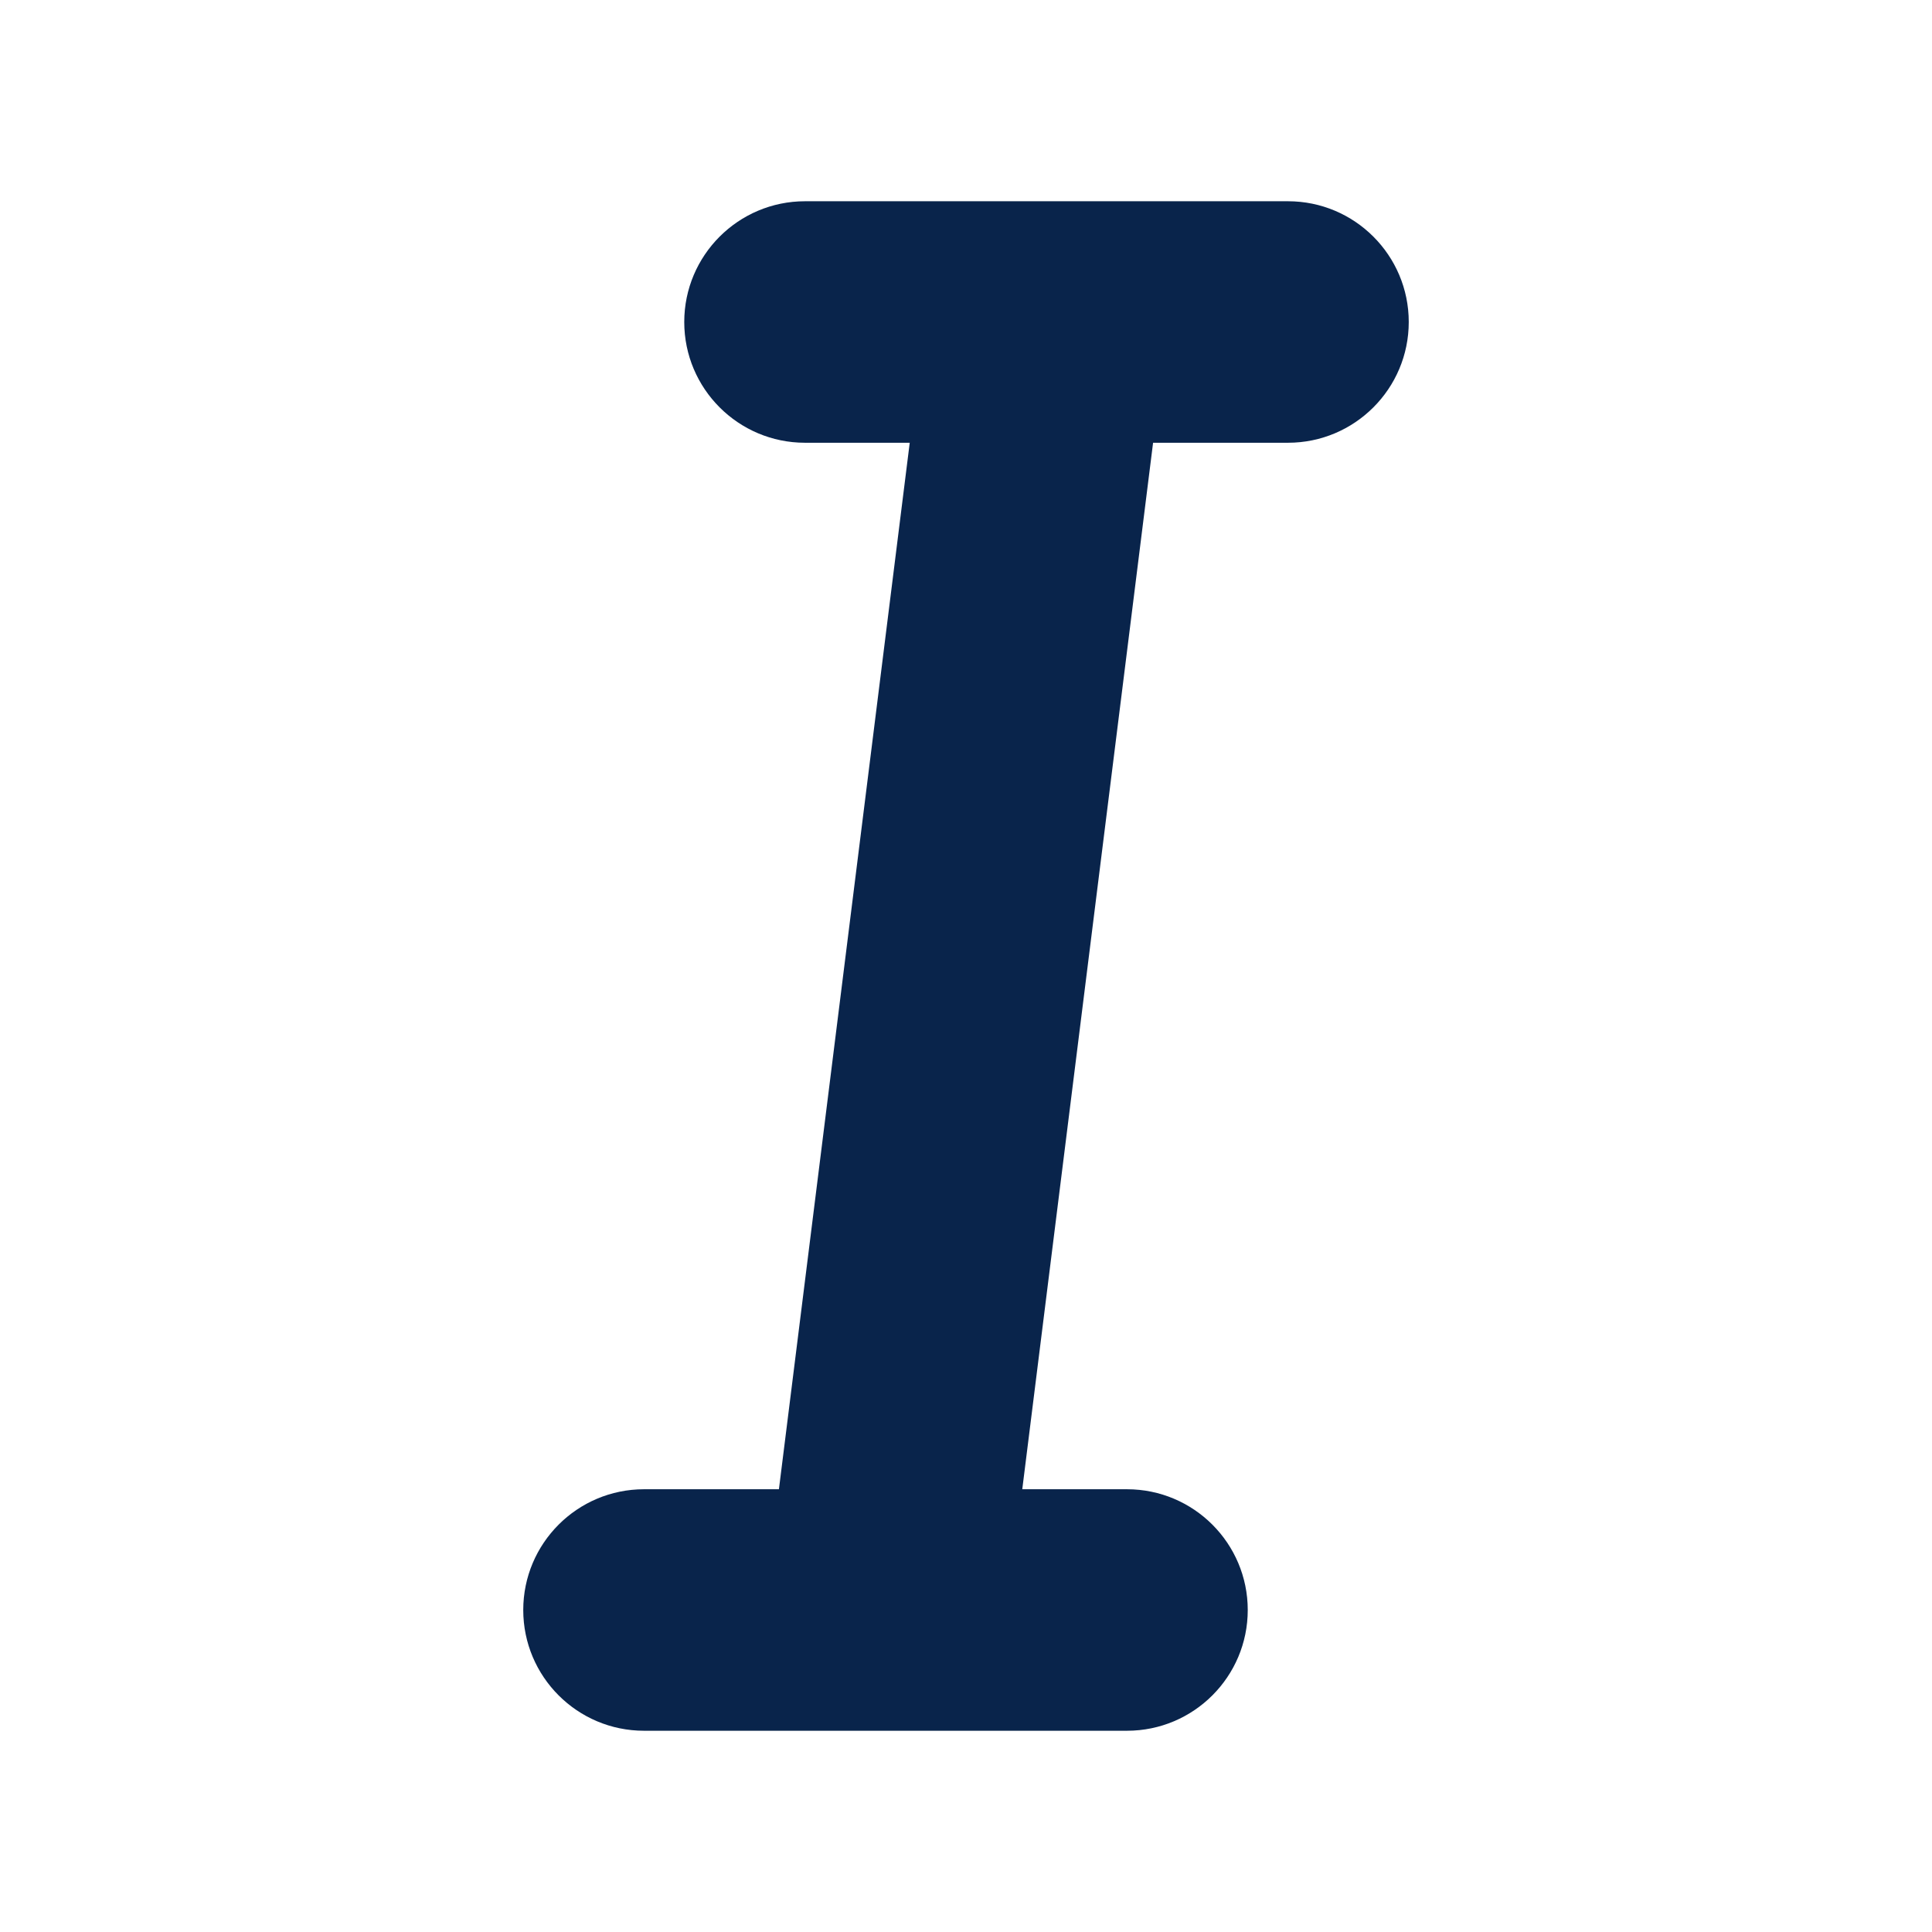
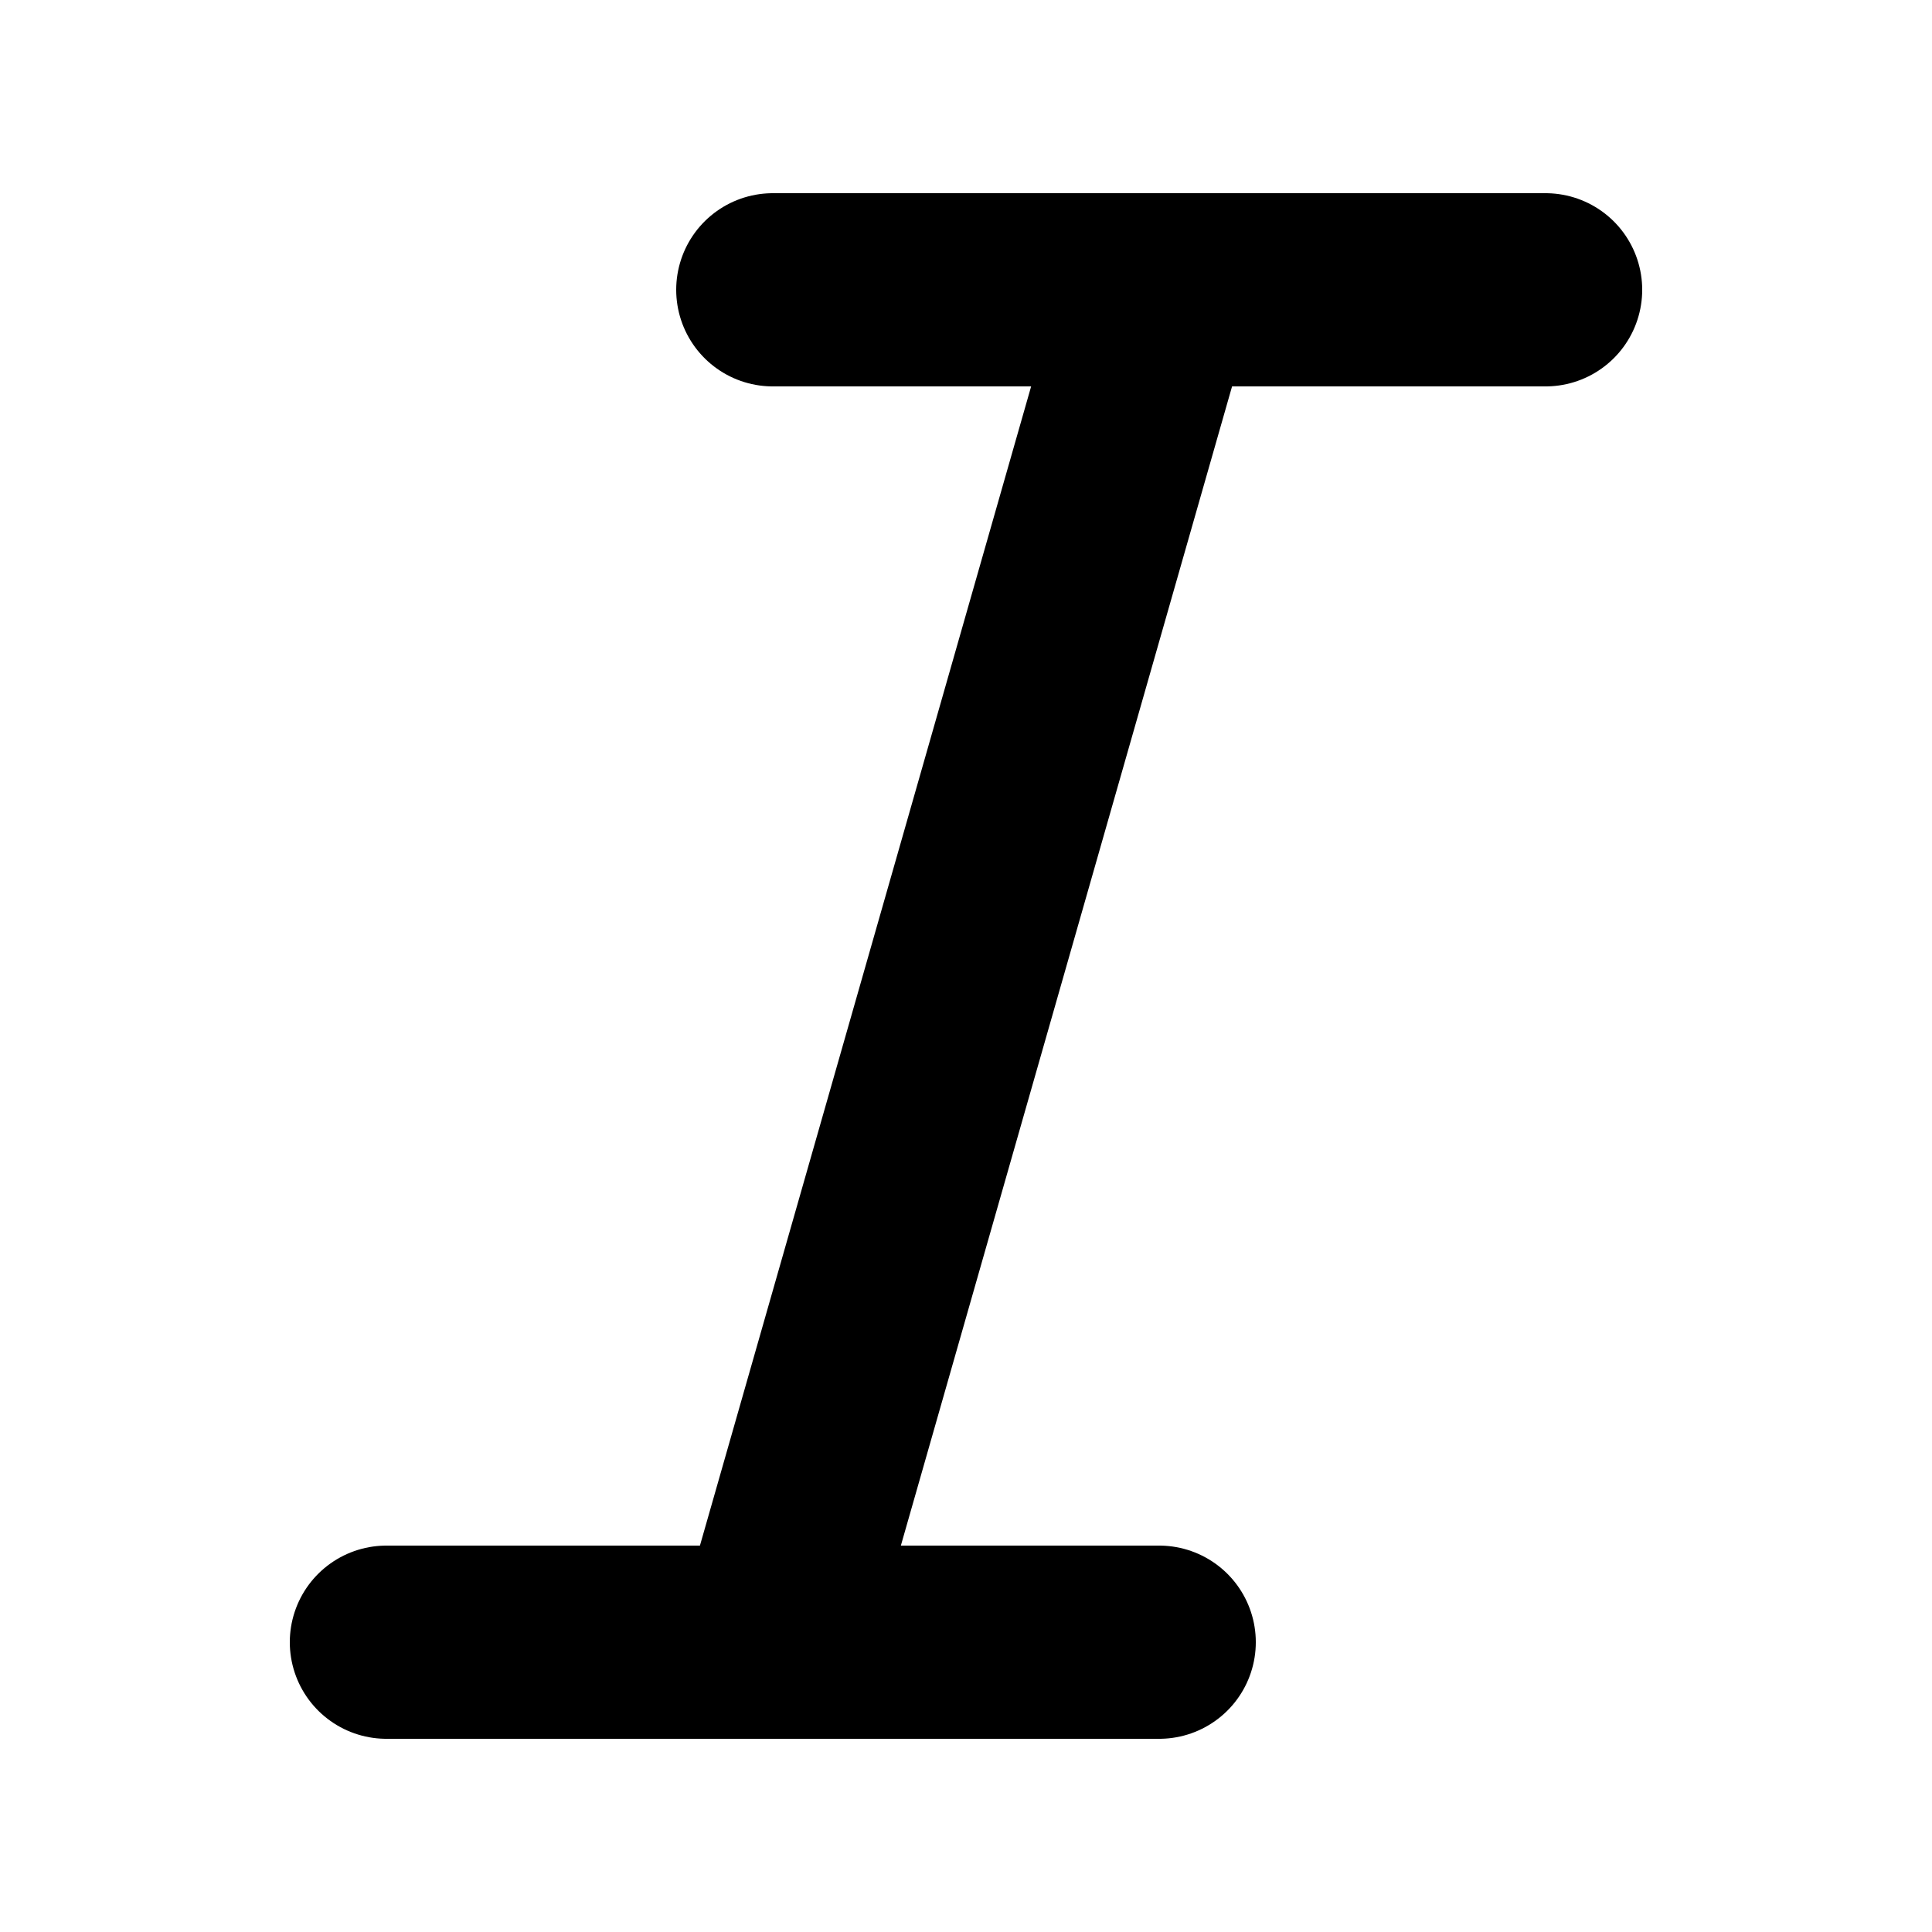
- <svg xmlns="http://www.w3.org/2000/svg" width="800px" height="800px" viewBox="0 0 24 24" version="1.1">
-   <g id="页面-1" stroke="none" stroke-width="1" fill="none" fill-rule="evenodd">
-     <g id="Editor" transform="translate(-672, -48)" fill-rule="nonzero">
-       <g id="italic_fill" transform="translate(672, 48)">
-         <path d="M24,0 L24,24 L0,24 L0,0 L24,0 Z M12.593,23.258 L12.582,23.26 L12.511,23.295 L12.492,23.299 L12.492,23.299 L12.477,23.295 L12.406,23.26 C12.396,23.256 12.387,23.259 12.382,23.265 L12.378,23.276 L12.361,23.703 L12.366,23.723 L12.377,23.736 L12.48,23.81 L12.495,23.814 L12.495,23.814 L12.507,23.81 L12.611,23.736 L12.623,23.72 L12.623,23.72 L12.627,23.703 L12.61,23.276 C12.608,23.266 12.601,23.259 12.593,23.258 L12.593,23.258 Z M12.858,23.145 L12.845,23.147 L12.66,23.24 L12.65,23.25 L12.65,23.25 L12.647,23.261 L12.665,23.691 L12.67,23.703 L12.67,23.703 L12.678,23.71 L12.879,23.803 C12.891,23.807 12.902,23.803 12.908,23.795 L12.912,23.781 L12.878,23.167 C12.875,23.155 12.867,23.147 12.858,23.145 L12.858,23.145 Z M12.143,23.147 C12.133,23.142 12.122,23.145 12.116,23.153 L12.11,23.167 L12.076,23.781 C12.075,23.793 12.083,23.802 12.093,23.805 L12.108,23.803 L12.309,23.71 L12.319,23.702 L12.319,23.702 L12.323,23.691 L12.34,23.261 L12.337,23.249 L12.337,23.249 L12.328,23.24 L12.143,23.147 Z" id="MingCute" fill-rule="nonzero">
- 
-                 </path>
-         <path d="M16,2.5 L13.021,2.5 C13.006,2.5 12.99,2.5 12.975,2.5 L10,2.5 C9.172,2.5 8.5,3.172 8.5,4 C8.5,4.828 9.172,5.5 10,5.5 L11.301,5.5 L9.676,18.5 L8,18.5 C7.172,18.5 6.5,19.172 6.5,20 C6.5,20.828 7.172,21.5 8,21.5 L10.982,21.5 C10.995,21.5 11.008,21.5 11.022,21.5 L14,21.5 C14.828,21.5 15.5,20.828 15.5,20 C15.5,19.172 14.828,18.5 14,18.5 L12.699,18.5 L14.324,5.5 L16,5.5 C16.828,5.5 17.5,4.828 17.5,4 C17.5,3.172 16.828,2.5 16,2.5 Z" id="路径" fill="#09244B">
- 
-                 </path>
-       </g>
-     </g>
-   </g>
+ <svg xmlns="http://www.w3.org/2000/svg" width="800px" height="800px" viewBox="0 0 20 20" fill="none">
+   <path stroke="#000000" stroke-linecap="round" stroke-linejoin="round" stroke-width="2" d="M12 3L8 17m4-14H8m4 0h4M8 17H4m4 0h4" />
</svg>
